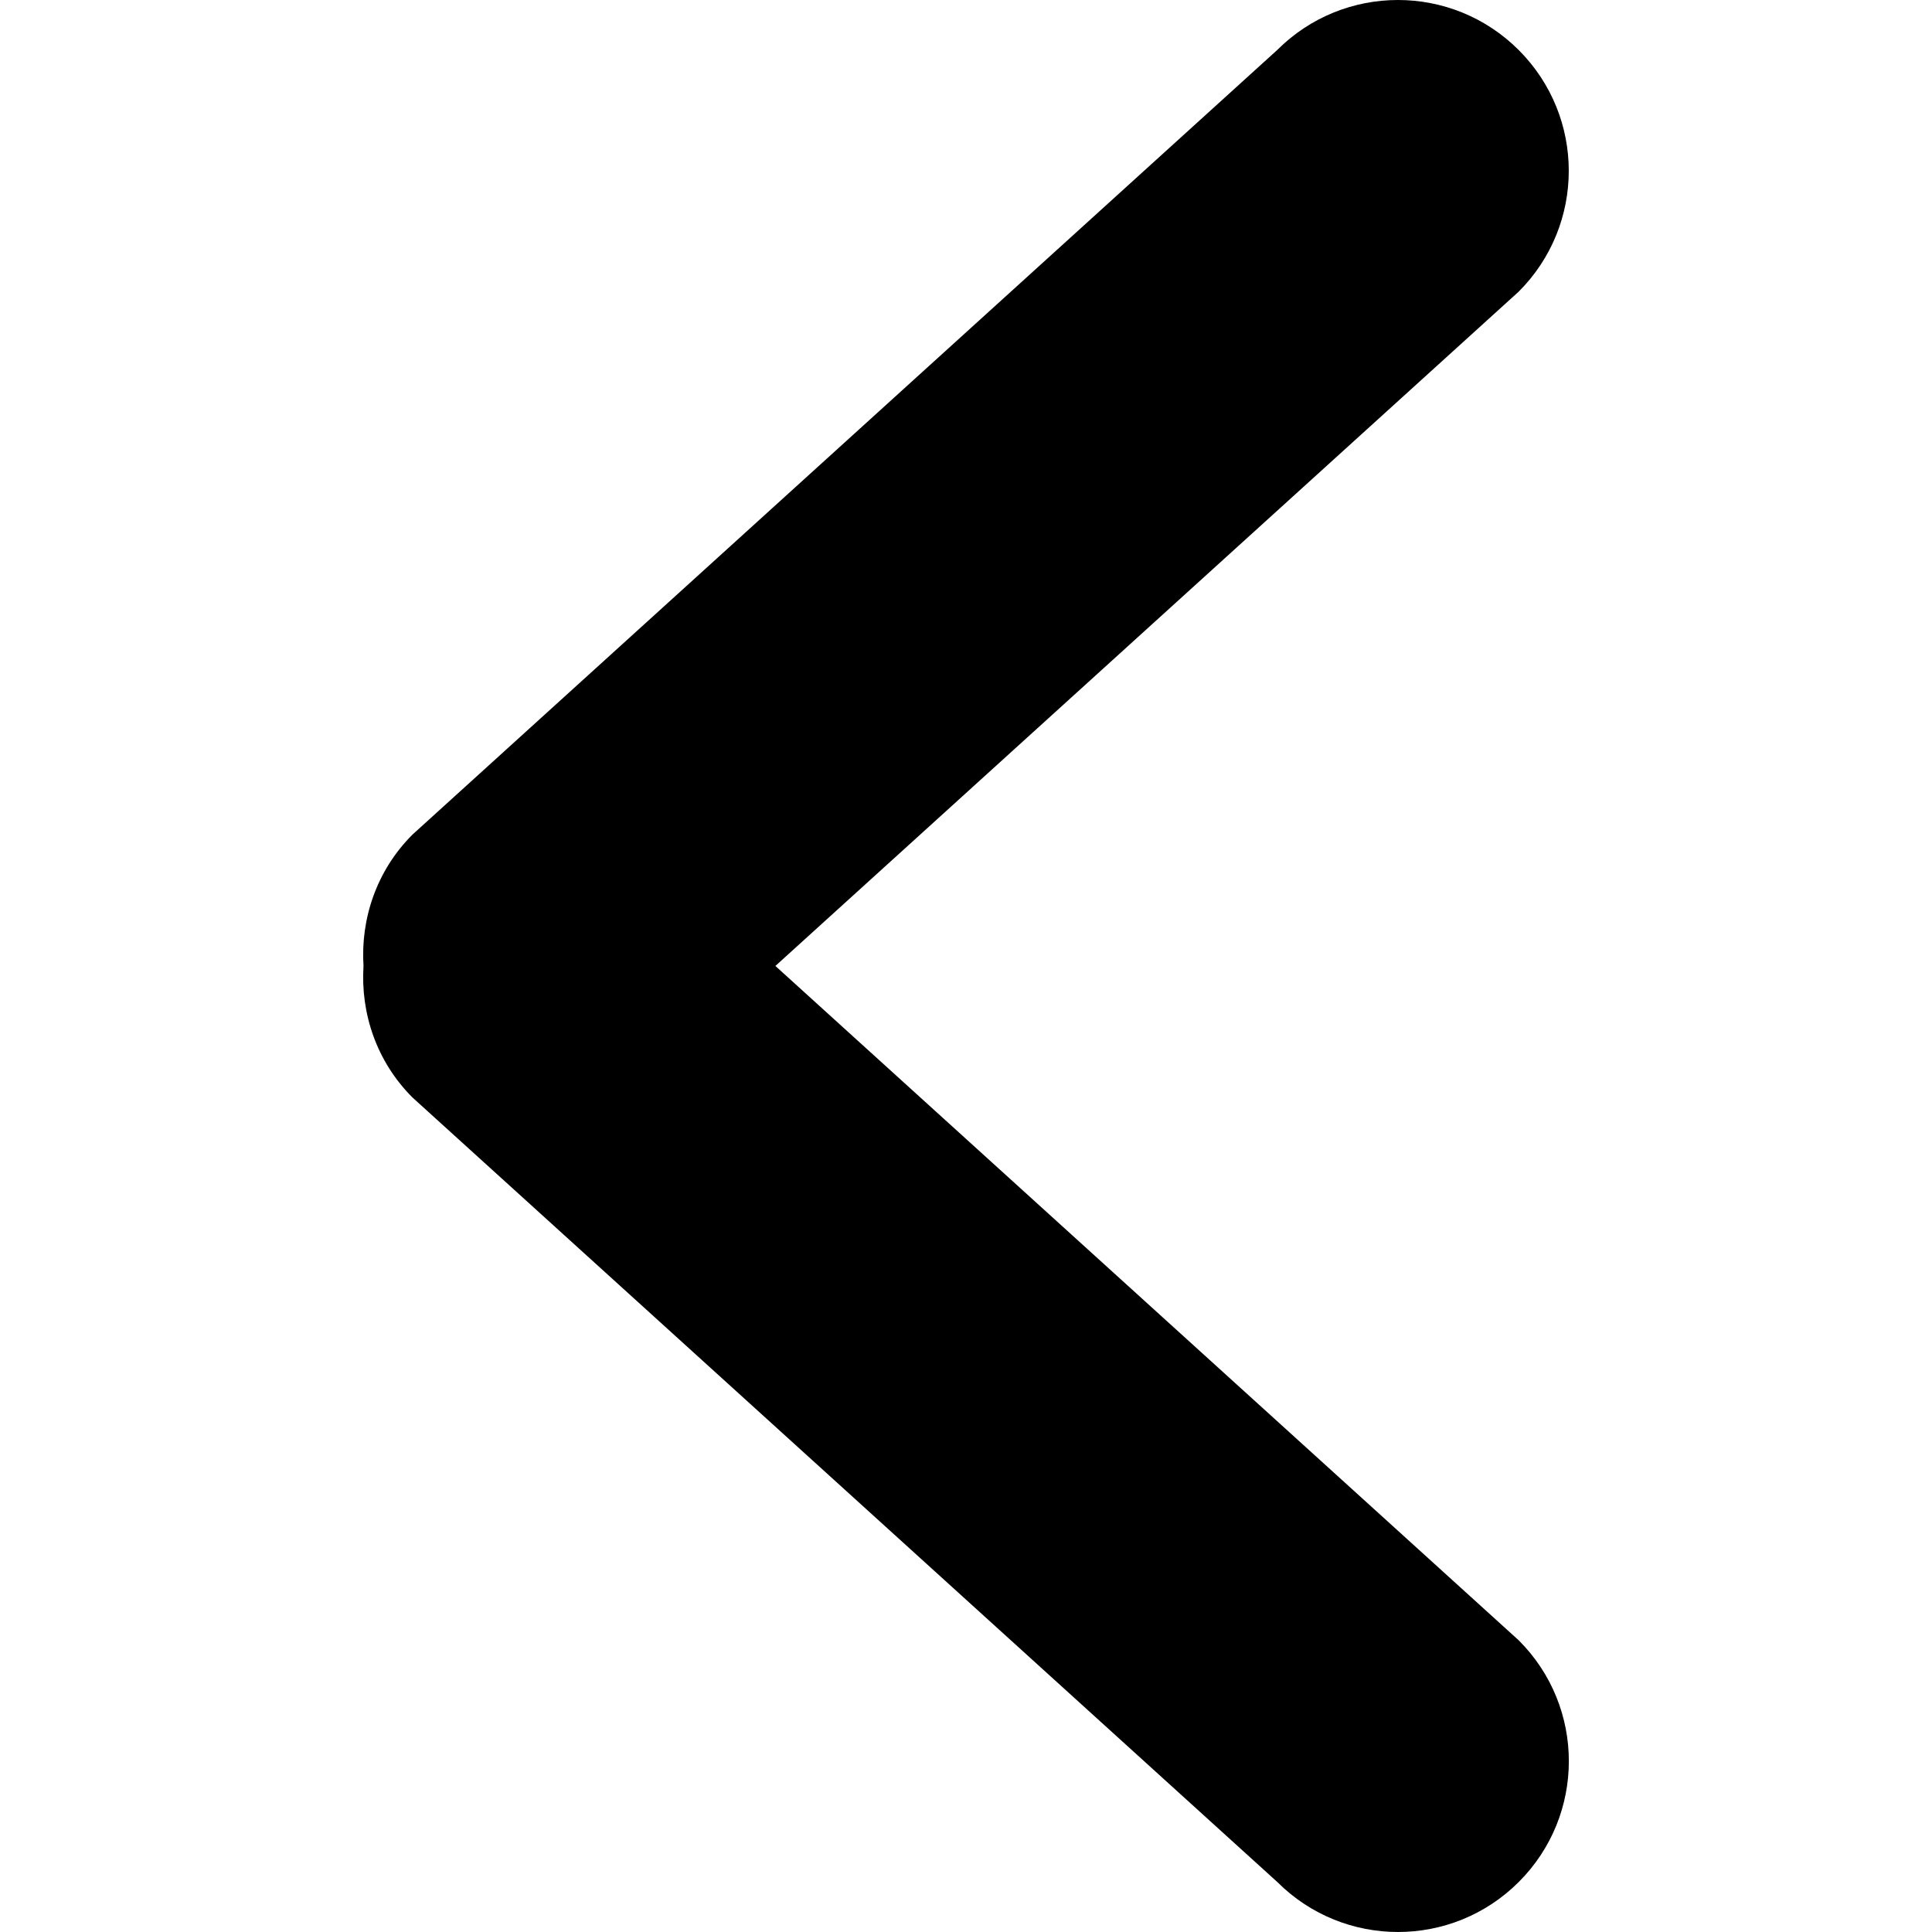
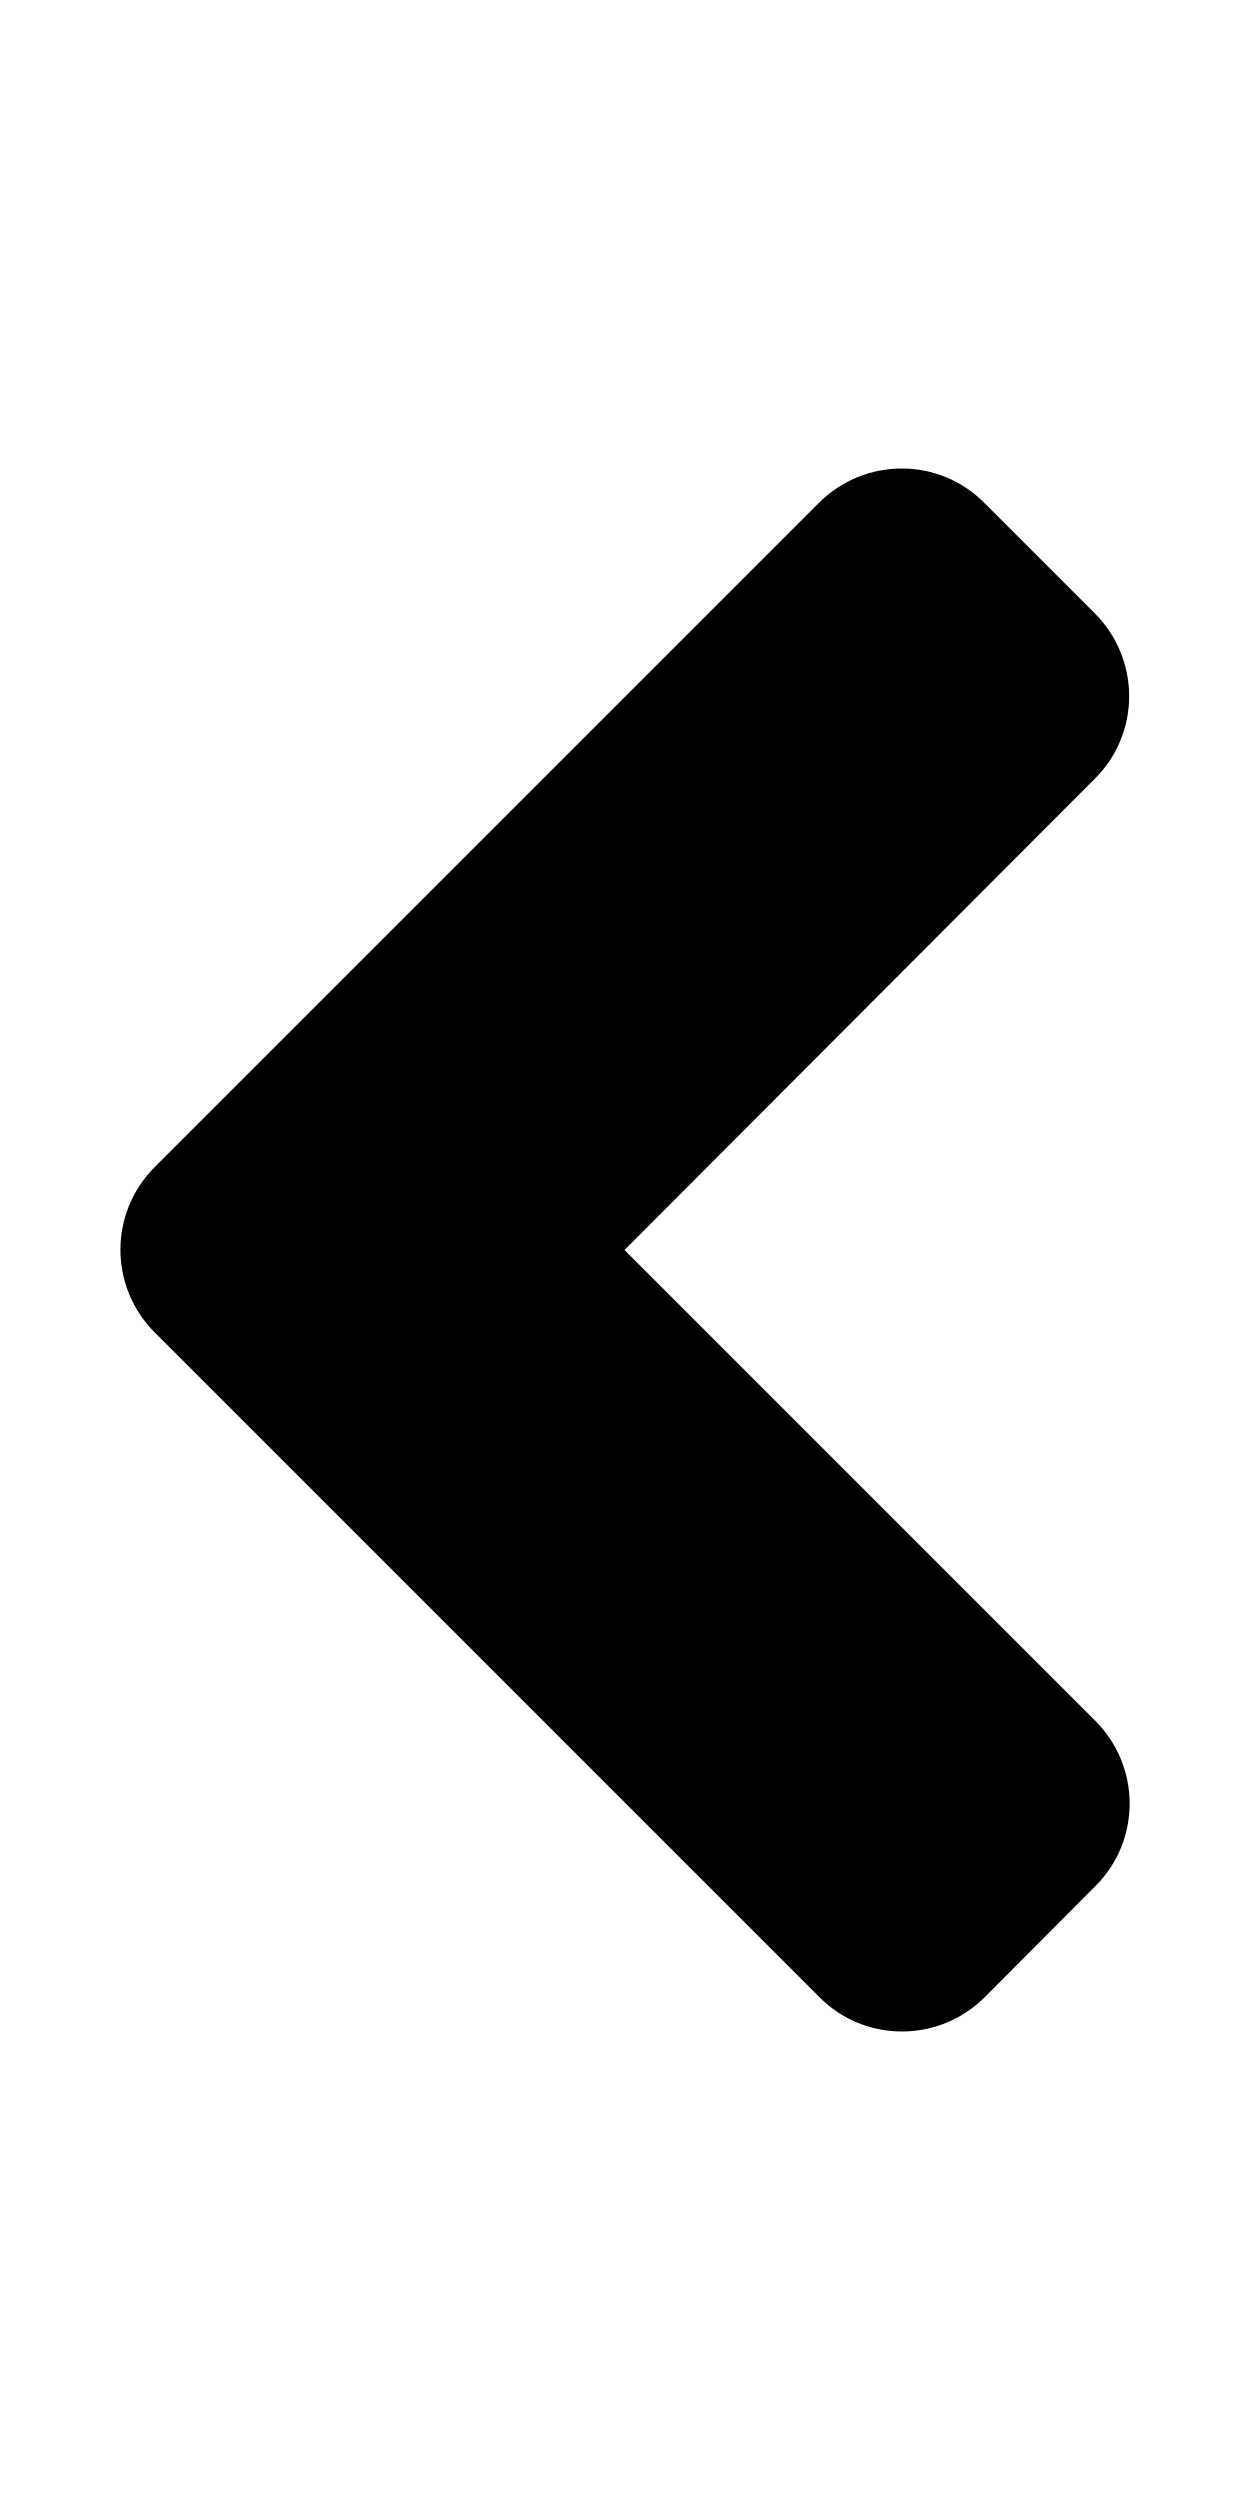
- <svg xmlns="http://www.w3.org/2000/svg" version="1.1" id="angle-icon" x="0px" y="0px" viewBox="0 0 792.082 792.082" style="enable-background:new 0 0 792.082 792.082;" xml:space="preserve">
-   <g>
-     <g id="_x37__34_">
-       <g>
-         <path d="M317.896,396.024l304.749-276.467c27.36-27.36,27.36-71.677,0-99.037s-71.677-27.36-99.036,0L169.11,342.161     c-14.783,14.783-21.302,34.538-20.084,53.897c-1.218,19.359,5.301,39.114,20.084,53.897l354.531,321.606     c27.36,27.36,71.677,27.36,99.037,0s27.36-71.677,0-99.036L317.896,396.024z" />
-       </g>
-     </g>
-   </g>
+ <svg xmlns="http://www.w3.org/2000/svg" id="angle-icon" viewBox="0 0 256 512">
+   <path d="M31.7 239l136-136c9.4-9.4 24.6-9.4 33.9 0l22.6 22.6c9.4 9.4 9.4 24.6 0 33.9L127.9 256l96.4 96.4c9.4 9.4 9.4 24.6 0 33.9L201.7 409c-9.4 9.4-24.6 9.4-33.9 0l-136-136c-9.5-9.4-9.5-24.6-.1-34z" />
</svg>
